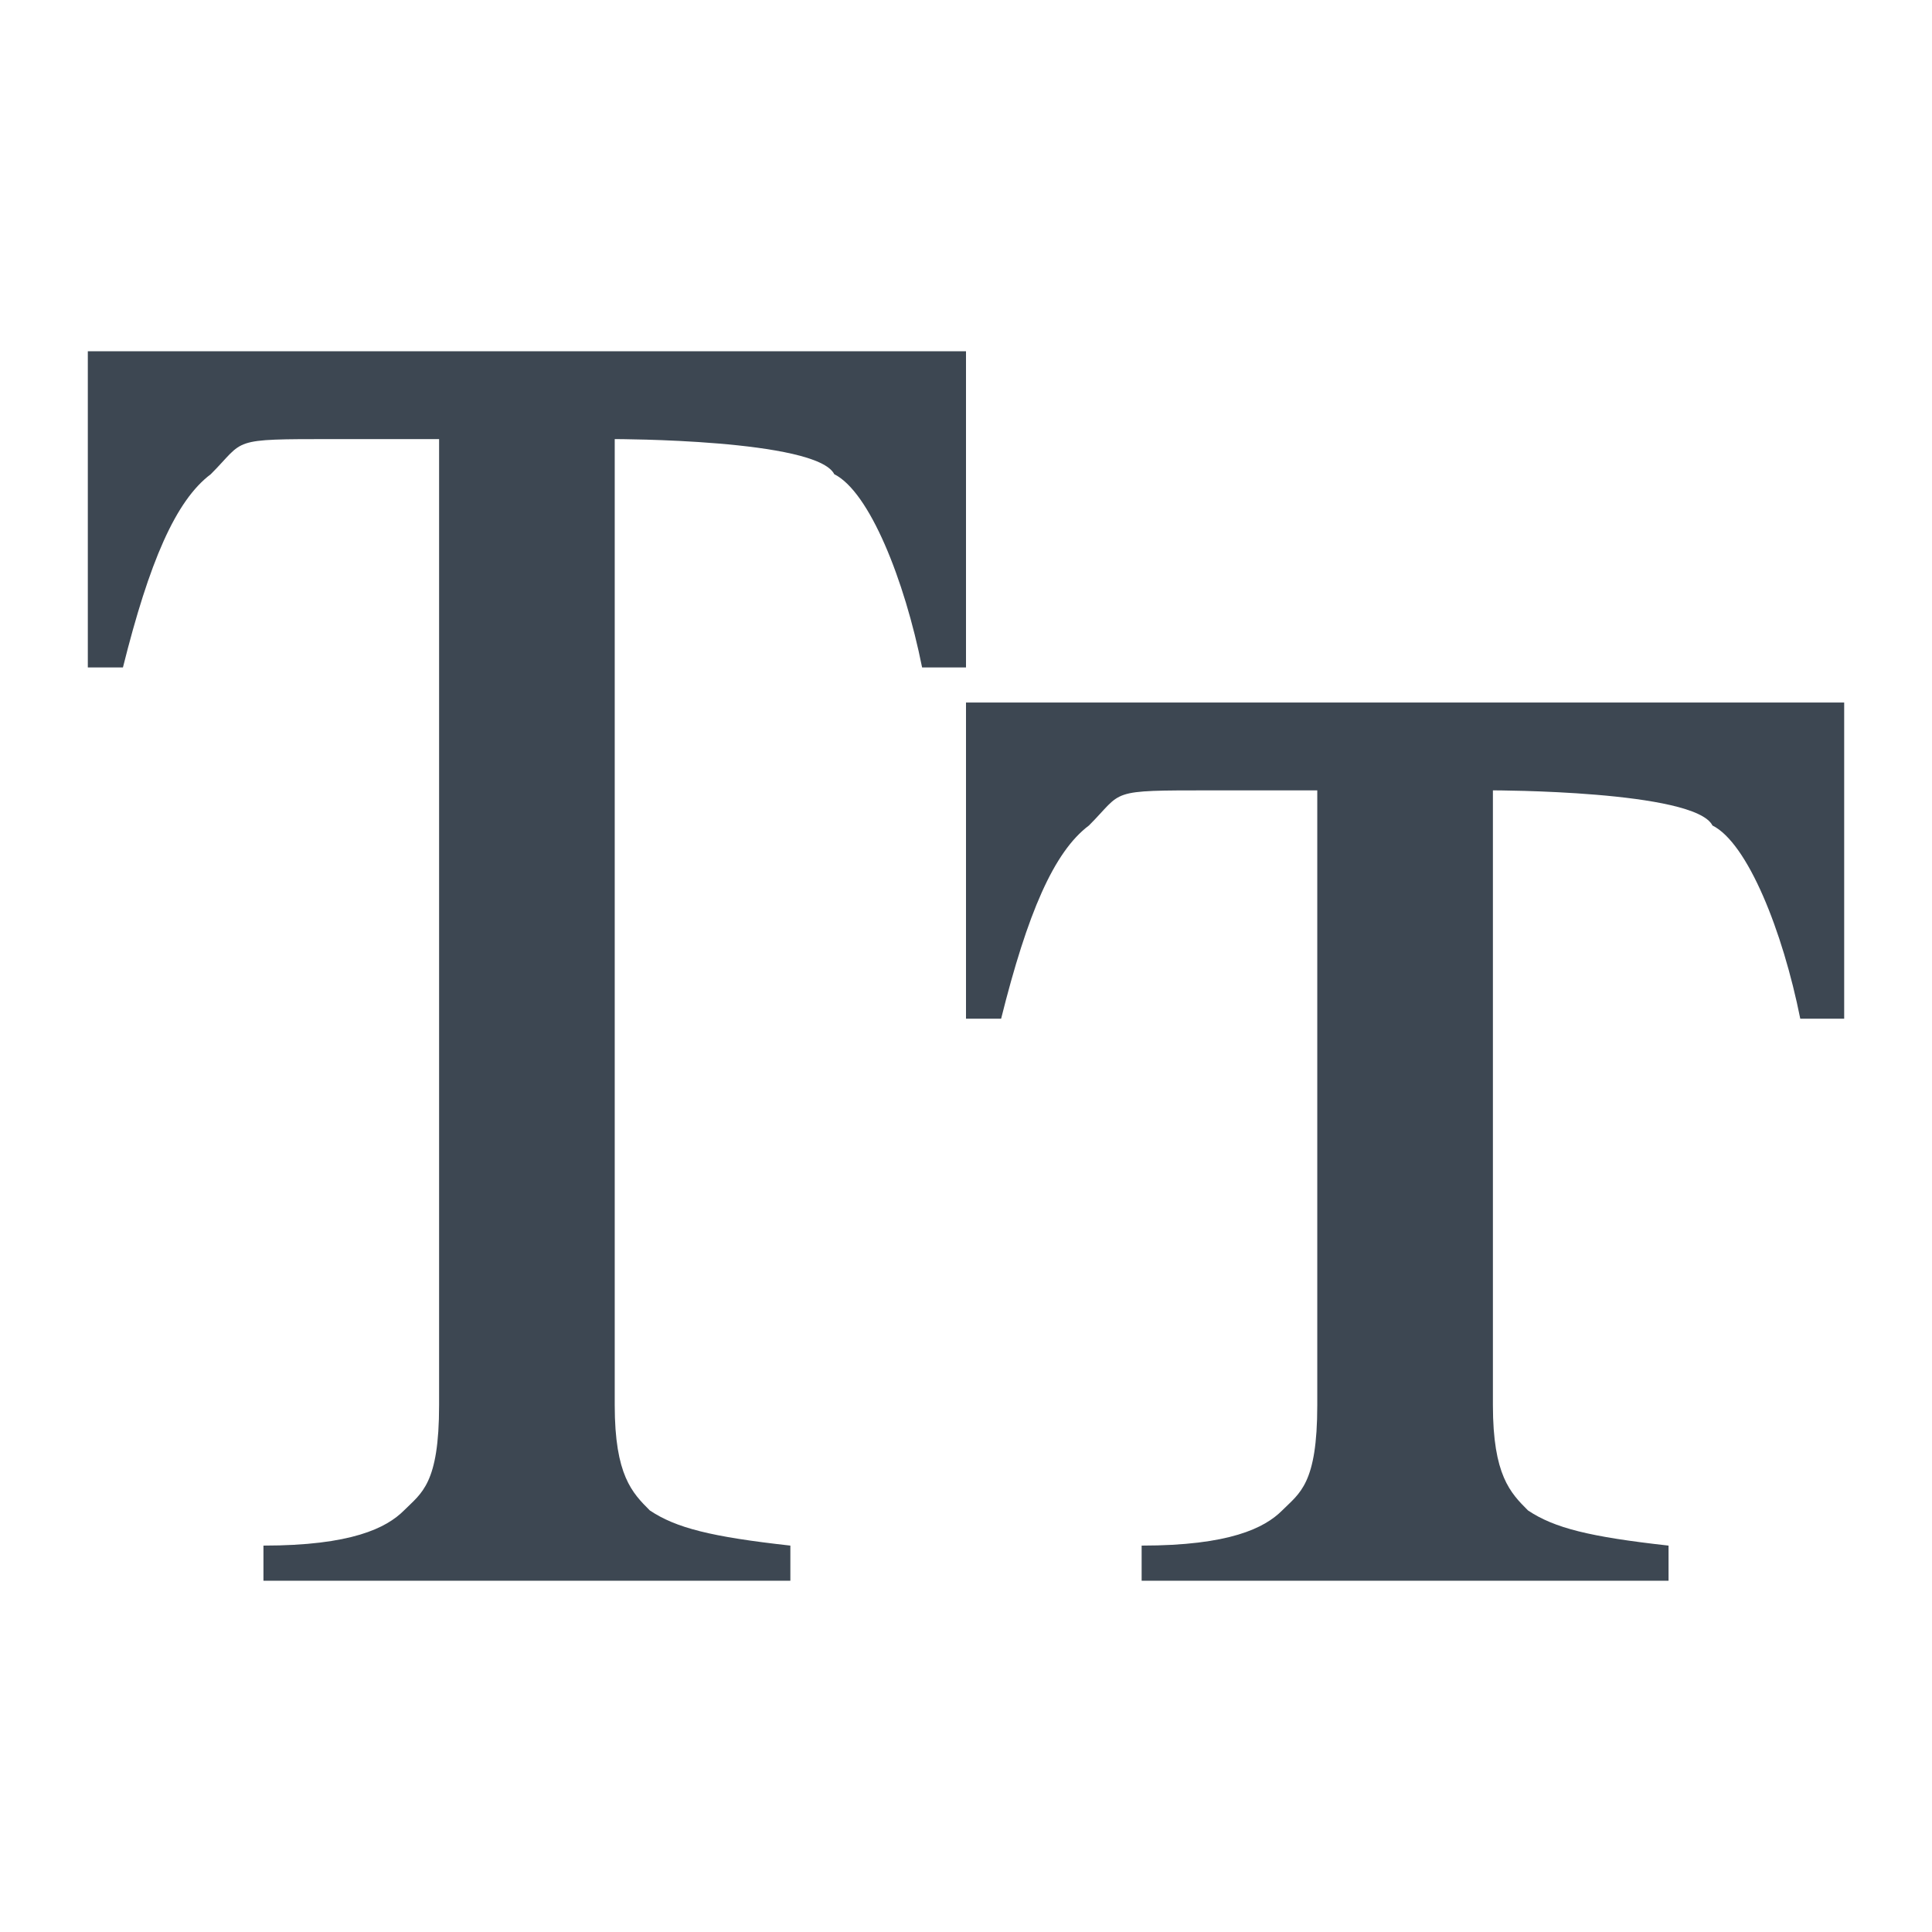
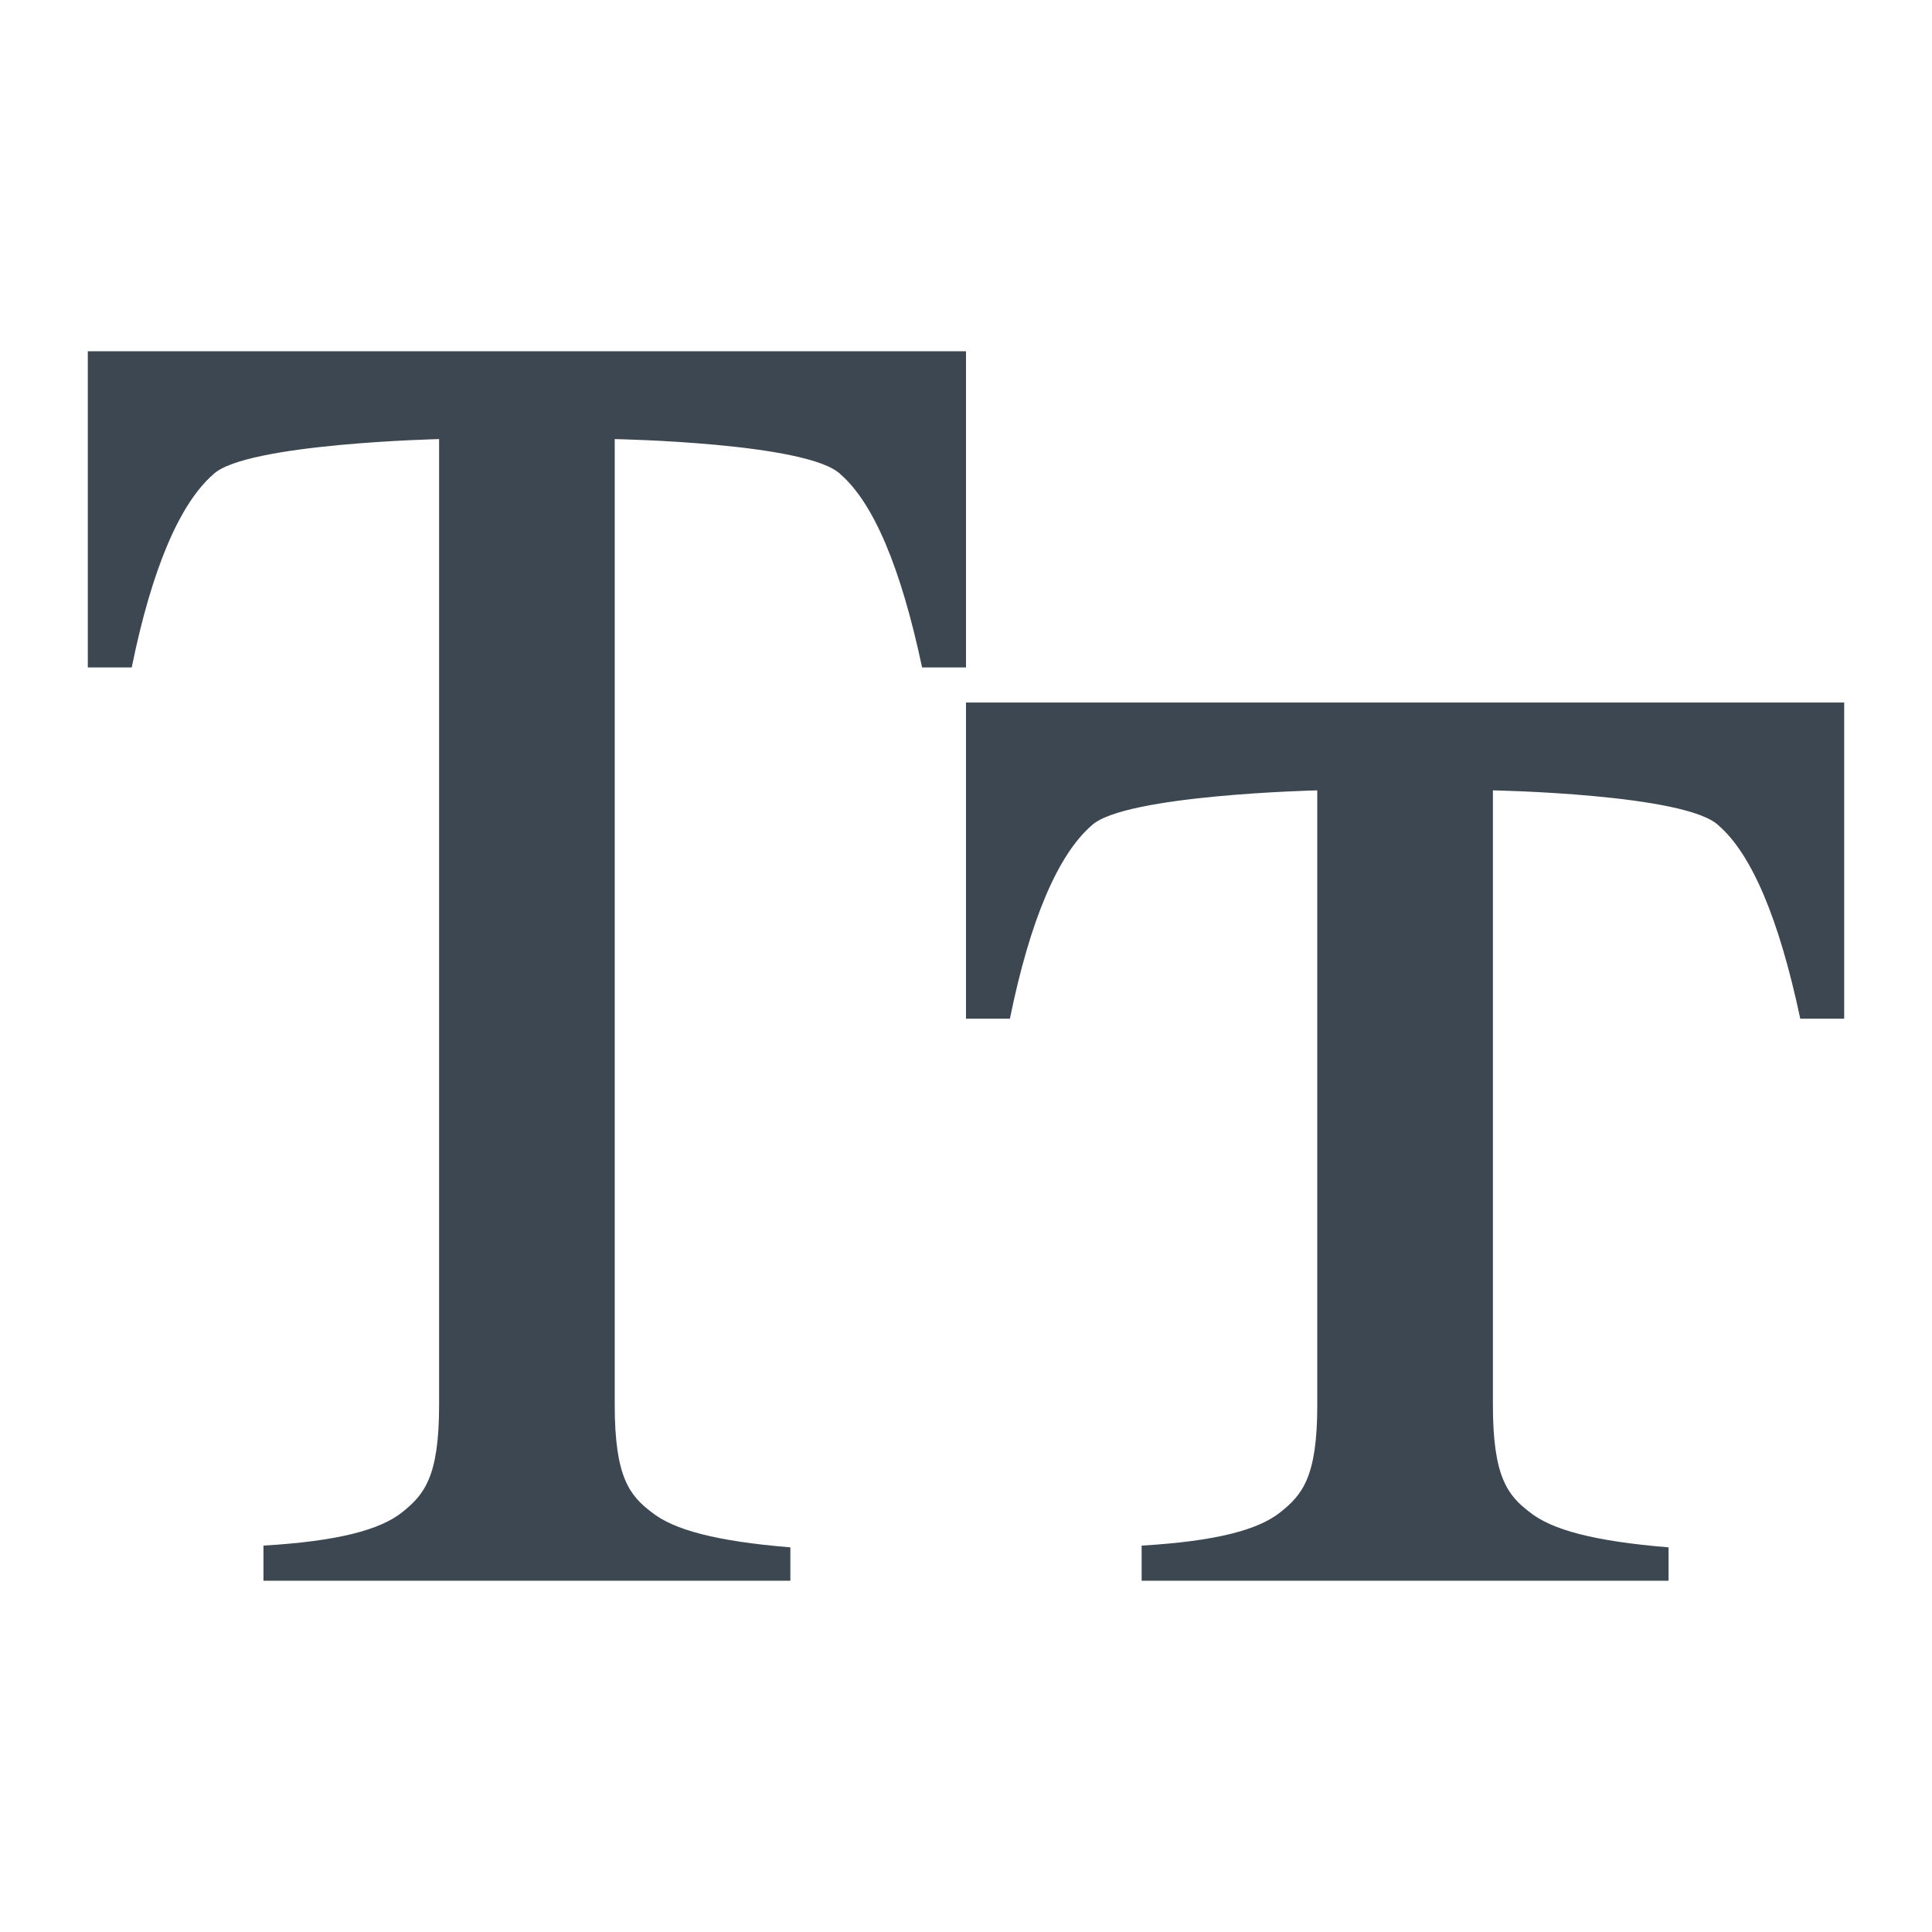
<svg xmlns="http://www.w3.org/2000/svg" width="22" height="22">
-   <g fill="#3D4752" fill-rule="evenodd">
-     <path d="M1 4h10v3.6h-.5c-.2-1-.6-2-1-2.2C9.3 5 7 5 7 5v11c0 .8.2 1 .4 1.2.3.2.7.3 1.6.4v.4H3v-.4c1 0 1.4-.2 1.6-.4.2-.2.4-.3.4-1.2V5H3.8c-1.2 0-1 0-1.4.4-.4.3-.7 1-1 2.2H1V4zM11 8h10v3.6h-.5c-.2-1-.6-2-1-2.2C19.3 9 17 9 17 9v7c0 .8.2 1 .4 1.2.3.2.7.3 1.6.4v.4h-6v-.4c1 0 1.4-.2 1.6-.4.2-.2.4-.3.4-1.2V9h-1.2c-1.2 0-1 0-1.4.4-.4.3-.7 1-1 2.2H11V8z" />
-   </g>
+   <path d="M16.25 8H21v3.6h-.5c-.24-1.13-.55-1.87-.93-2.2C19.2 9.04 17 9 17 9v7c0 .82.17 1.03.42 1.22.25.2.73.33 1.58.4V18h-6v-.4c.85-.05 1.33-.18 1.58-.38s.42-.4.42-1.22V9s-2.2.05-2.57.4c-.38.33-.7 1.07-.93 2.2H11V8h5.25zm-10-4H11v3.6h-.5c-.24-1.13-.55-1.87-.93-2.2C9.2 5.04 7 5 7 5v11c0 .82.17 1.03.42 1.22.25.2.73.33 1.58.4V18H3v-.4c.85-.05 1.33-.18 1.58-.38S5 16.82 5 16V5s-2.2.05-2.57.4c-.38.33-.7 1.07-.93 2.2H1V4h5.25z" fill="#3D4752" fill-rule="evenodd" />
</svg>
